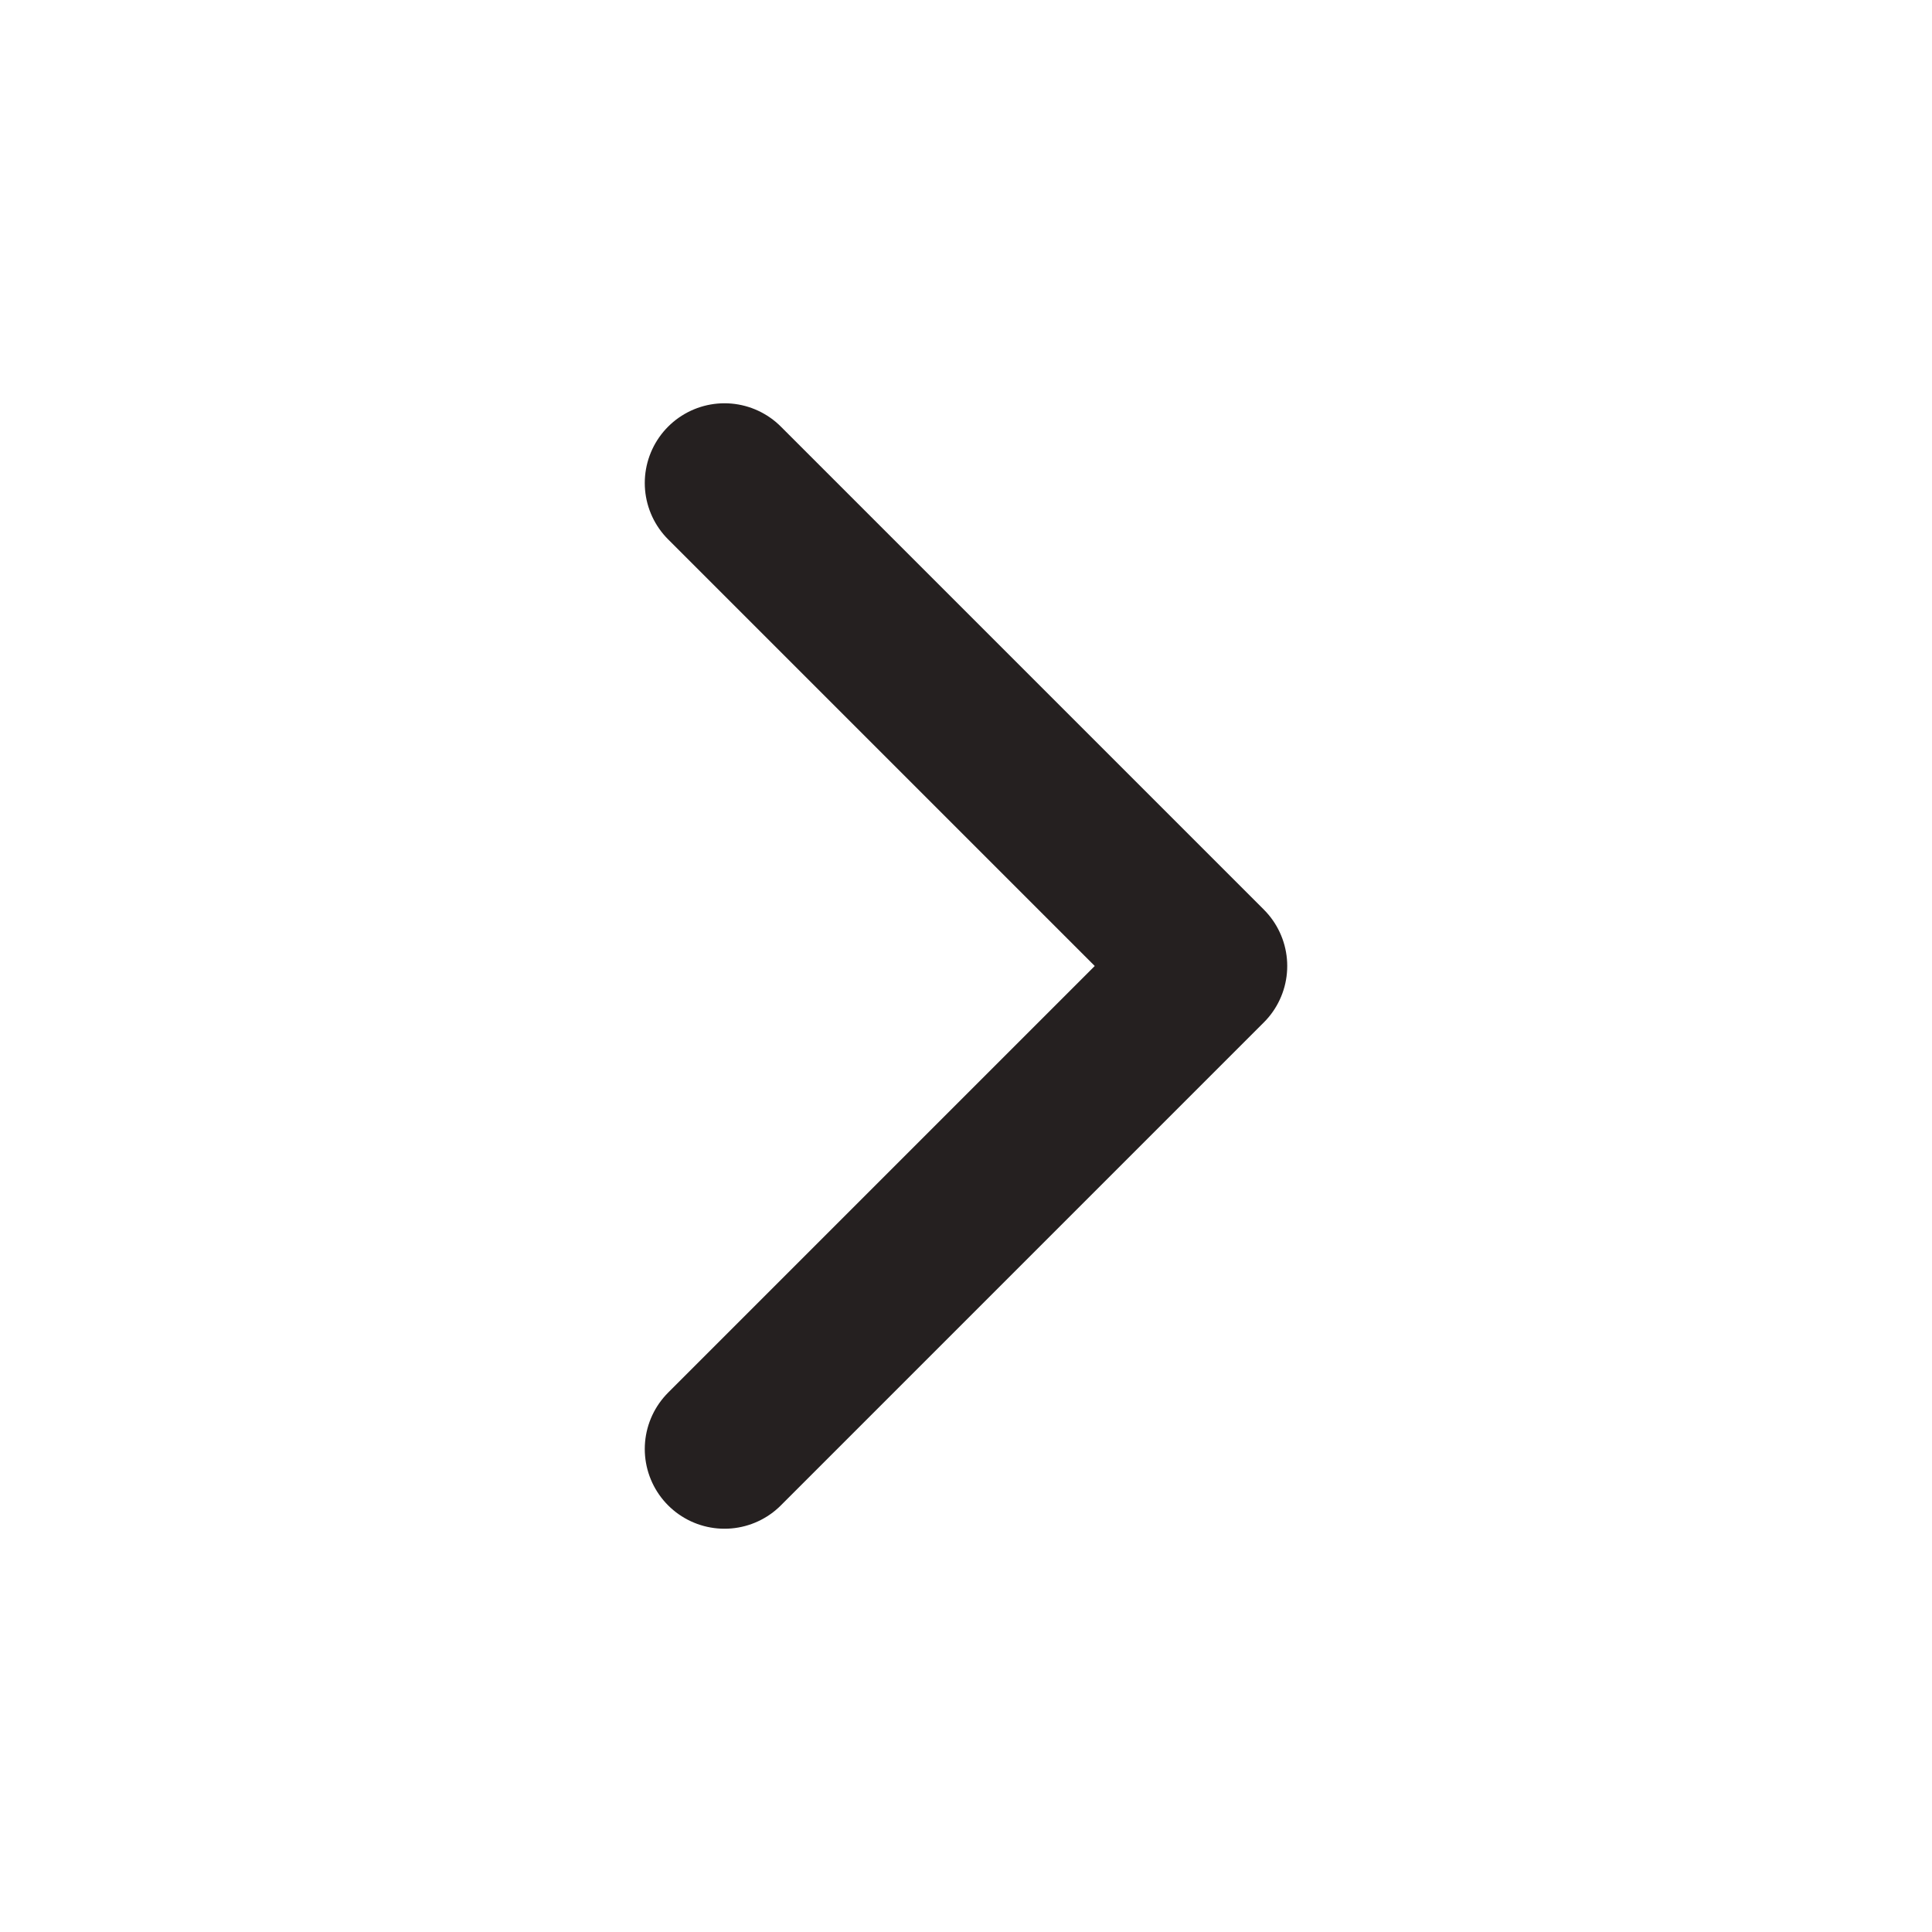
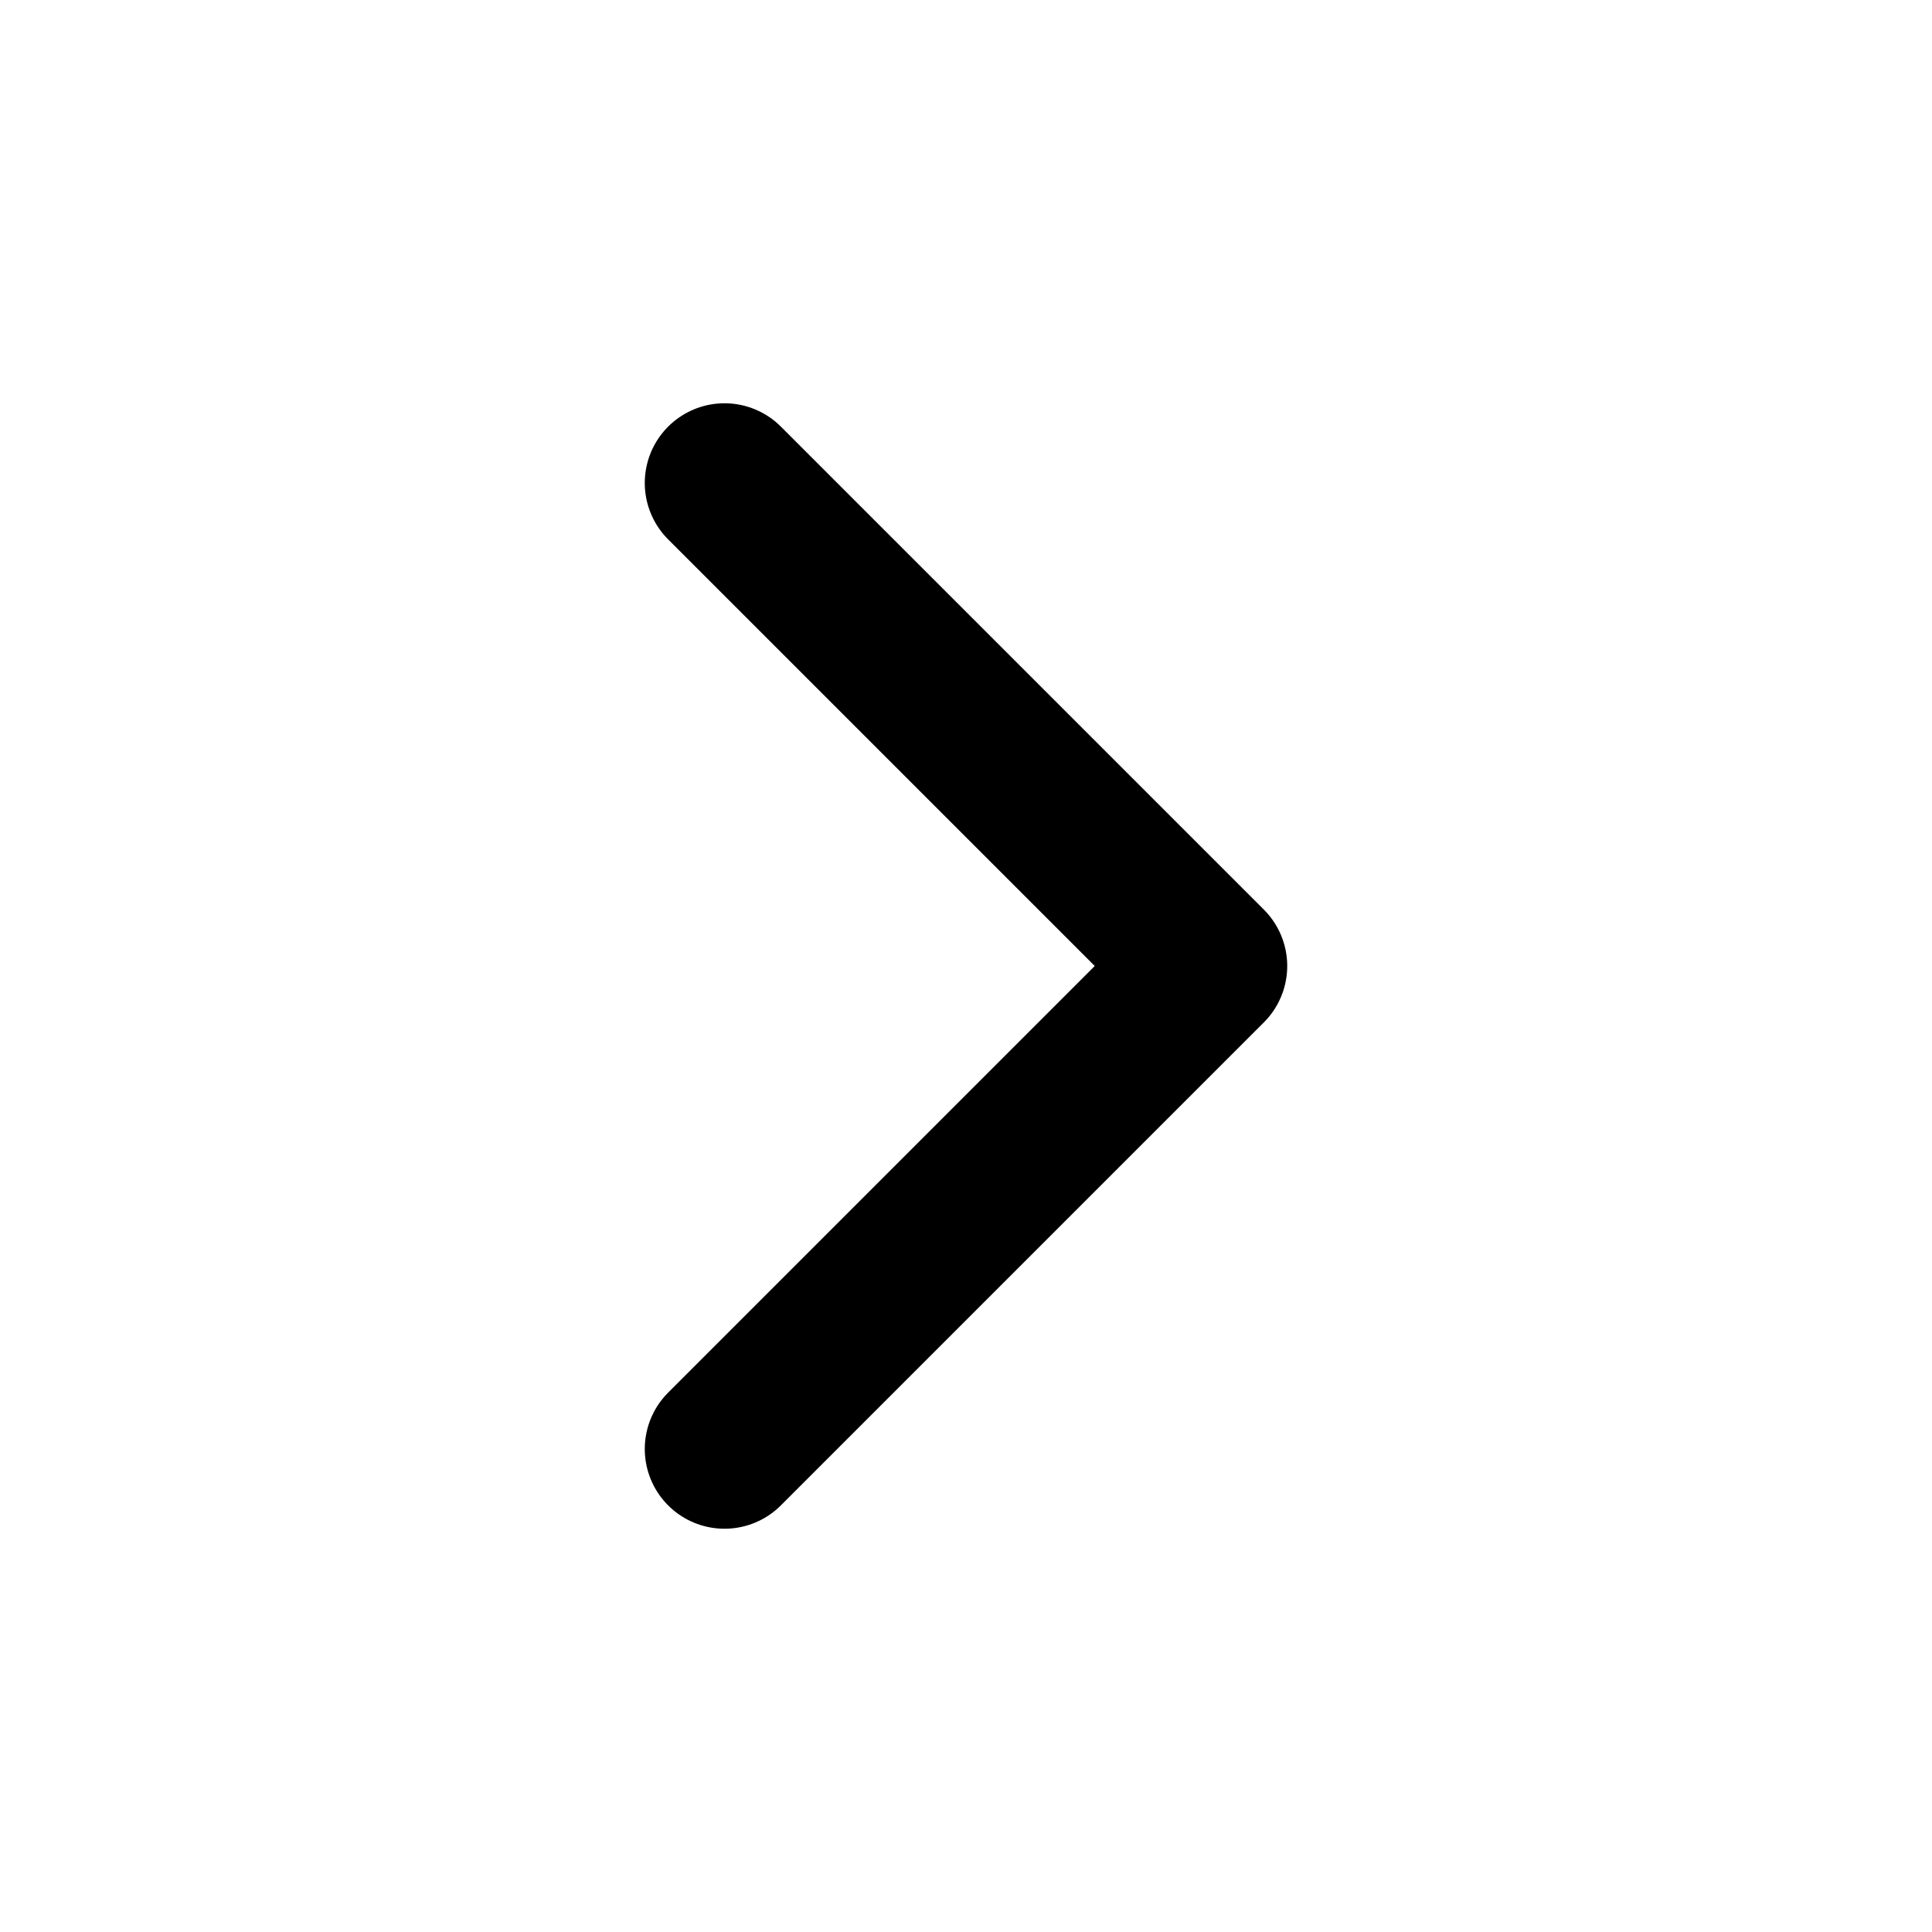
- <svg xmlns="http://www.w3.org/2000/svg" width="30" height="30" viewBox="0 0 30 30" fill="none">
-   <path d="M11.25 22.5L18.75 15L11.25 7.5" stroke="#252020" stroke-width="2.476" stroke-linecap="round" stroke-linejoin="round" />
+ <svg xmlns="http://www.w3.org/2000/svg" width="1em" height="1em" viewBox="0 0 30 30" fill="none">
+   <path d="M11.25 22.5L18.75 15L11.25 7.5" stroke="currentColor" stroke-width="2.476" stroke-linecap="round" stroke-linejoin="round" />
</svg>
